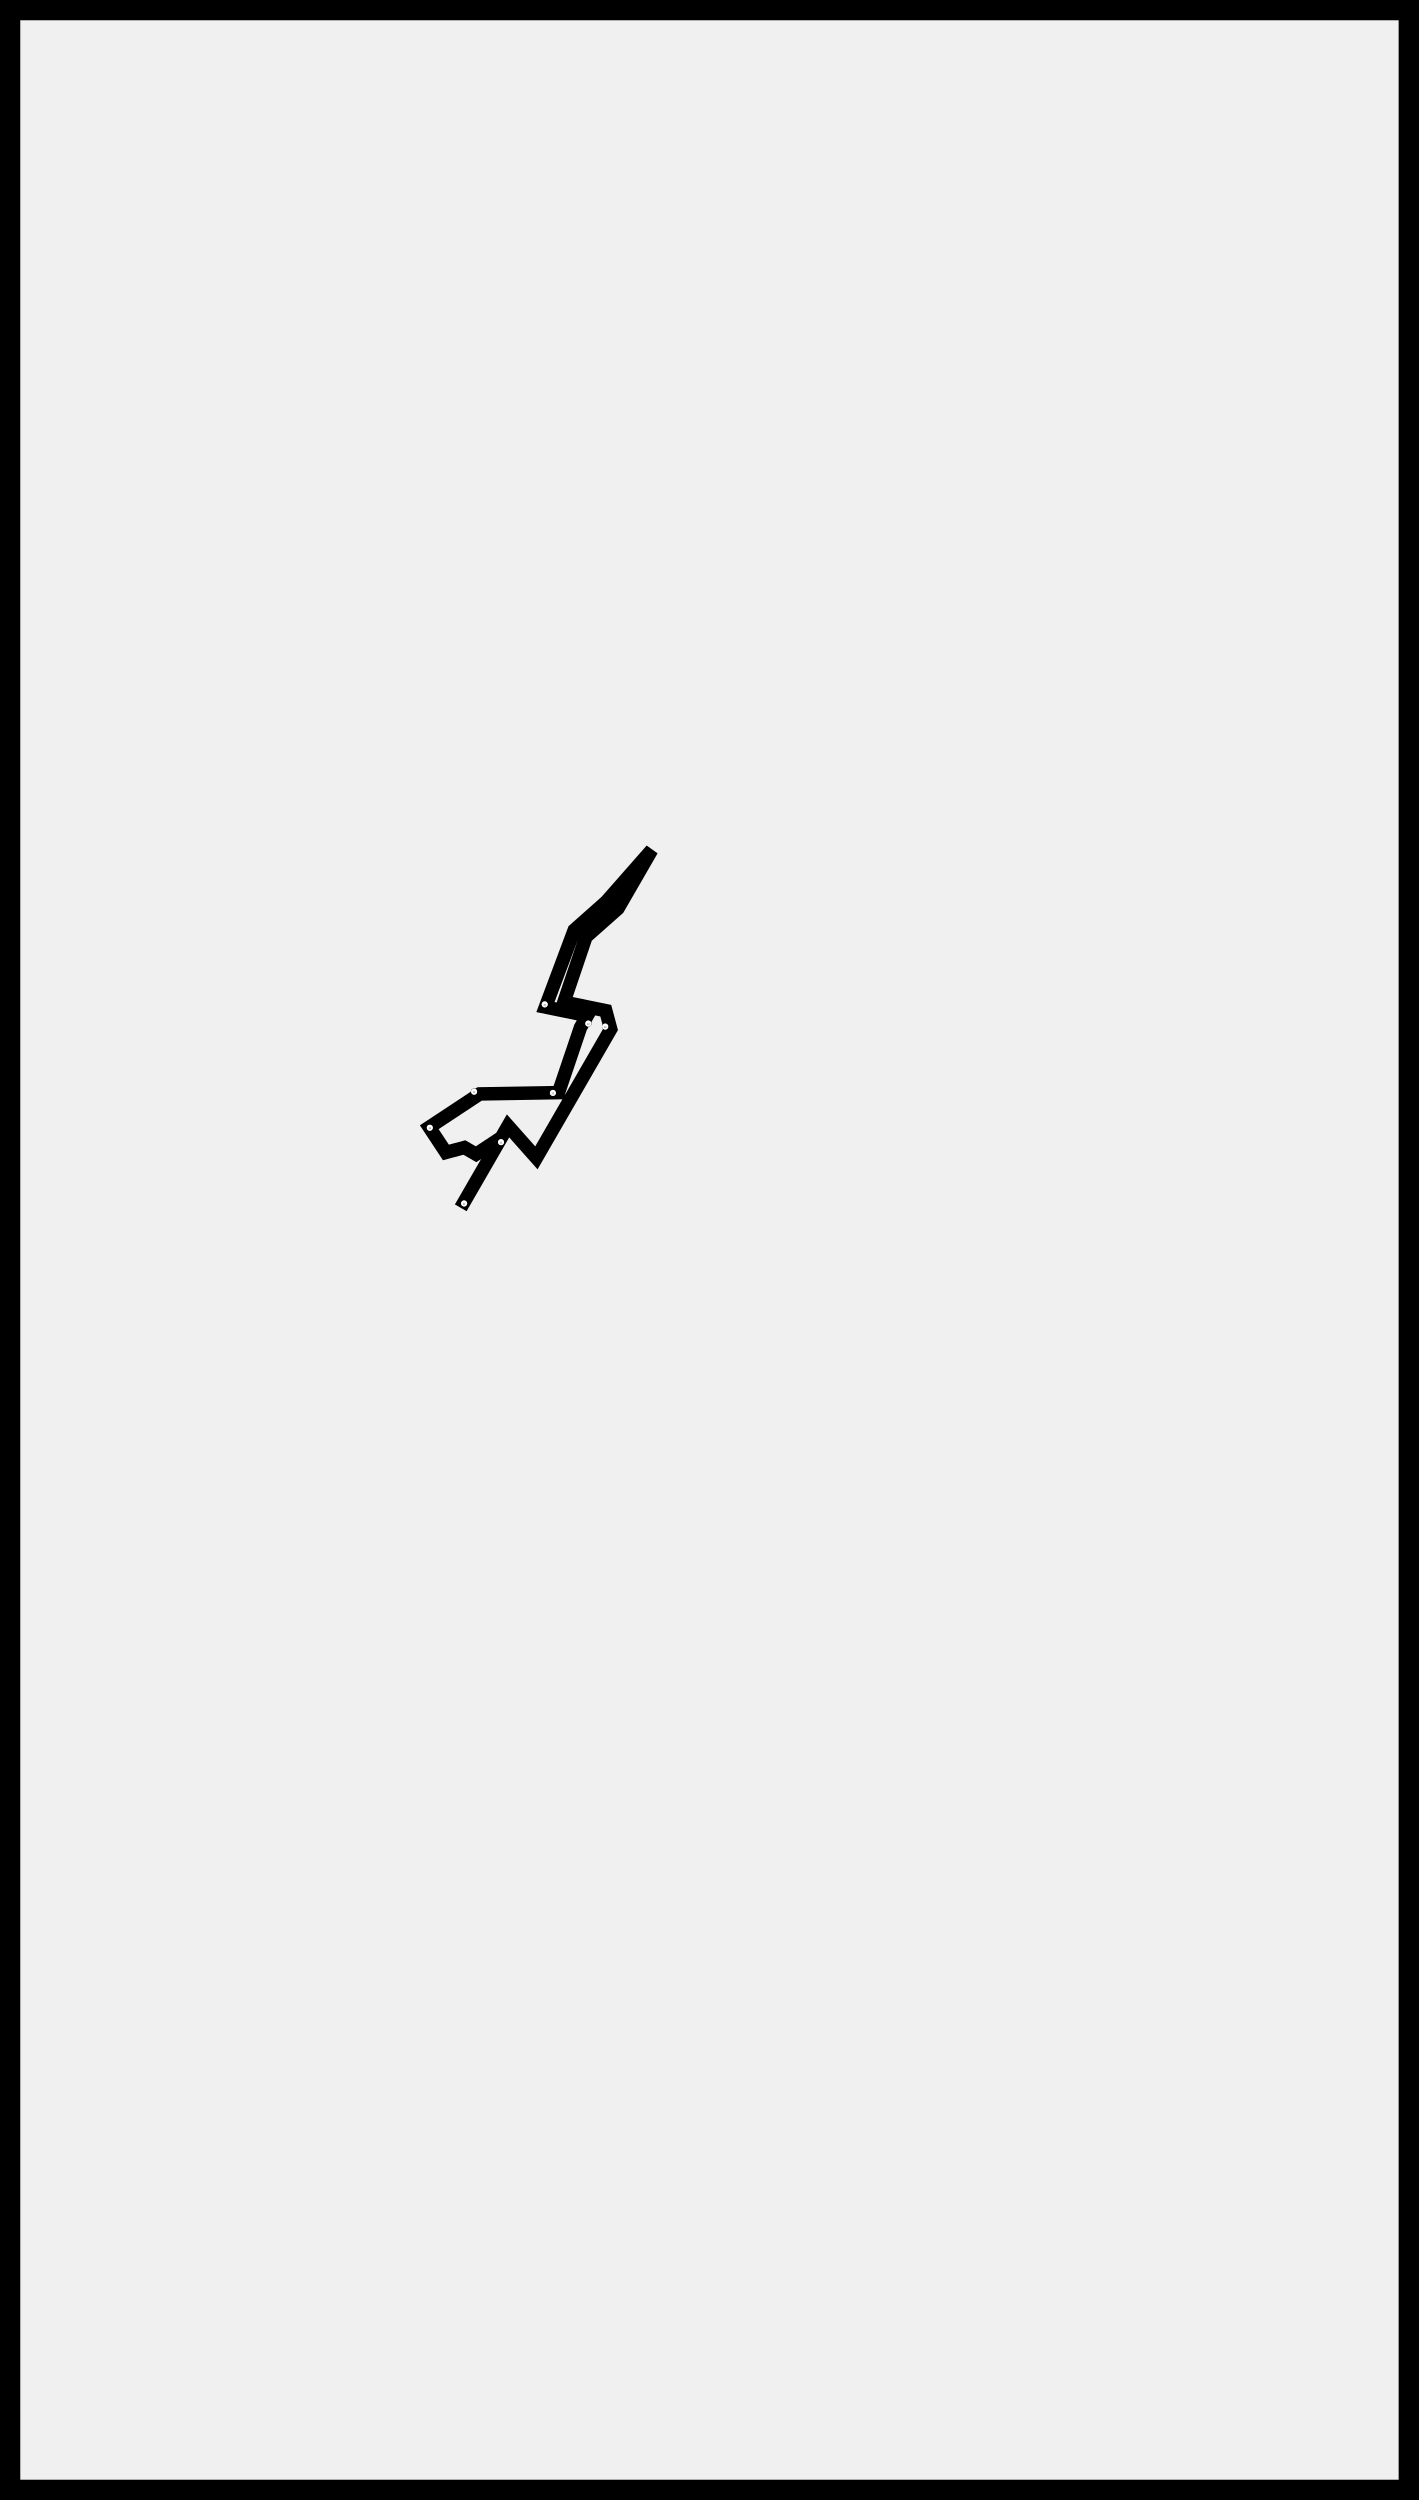
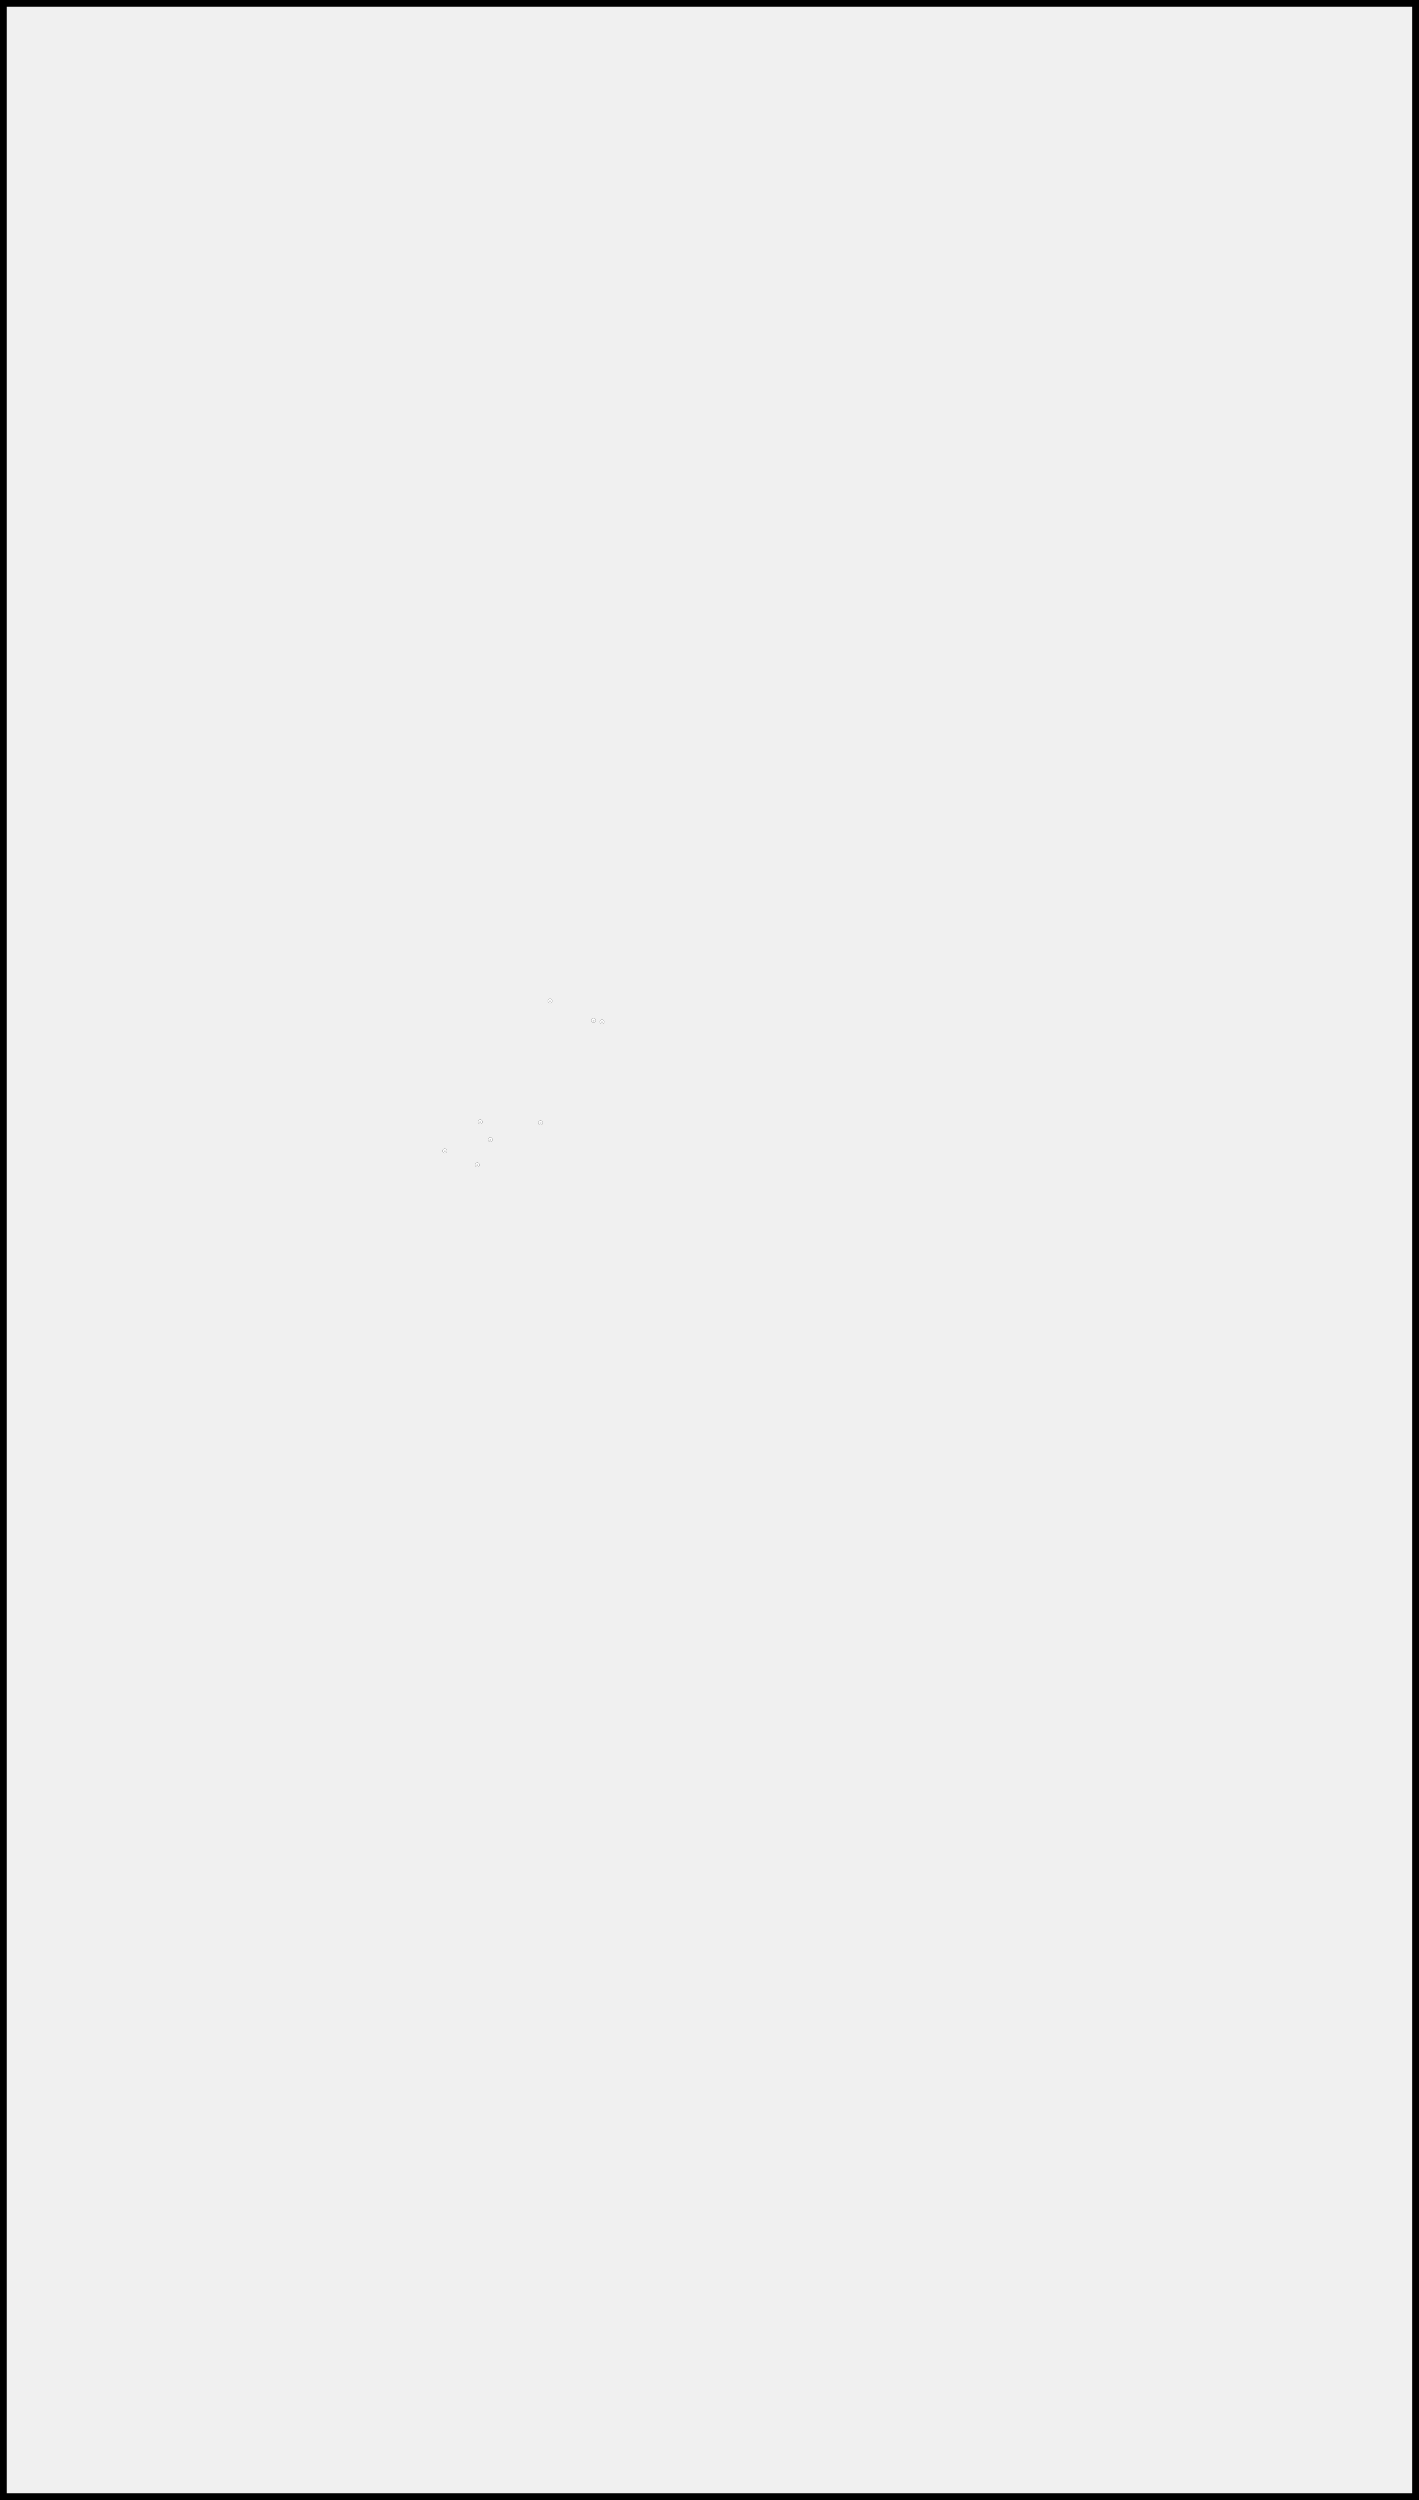
<svg xmlns="http://www.w3.org/2000/svg" width="1050" height="1850">
  <g transform="translate(525 925) rotate(30) scale(10000 -10000) translate(-106.8125 6.5925)">
-     <path d="M106.76 -6.5 L106.865 -6.5 L106.865 -6.685 L106.76 -6.685 Z" fill="none" stroke="black" stroke-width="0.003" transform="translate(106.8125 -6.5925) rotate(30) translate(-106.8125 6.5925)" />
-     <path d="M106.797 -6.588 L106.796 -6.583 L106.796 -6.582 L106.793 -6.583 L106.792 -6.577 L106.793 -6.574 L106.794 -6.569 L106.794 -6.574 L106.793 -6.577 L106.794 -6.582 L106.797 -6.581 L106.798 -6.582 L106.798 -6.593 L106.795 -6.592 L106.795 -6.599 L106.795 -6.593 L106.795 -6.593 L106.794 -6.595 L106.793 -6.595 L106.793 -6.595 L106.793 -6.595 L106.792 -6.596 L106.79 -6.595 L106.792 -6.591 Z" stroke="black" stroke-width="0.001" fill="none" />
-     <circle cx="106.797" cy="-12.588" r="15" transform="translate(106.7967 -6.588304) scale(0.000015 -0.000015) translate(-106.7967 6.588304) translate(106.8125 -6.5925) rotate(-30) translate(-106.8125 6.5925)" fill="white" stroke="black" stroke-width="2" />
-     <circle cx="106.796" cy="-12.583" r="15" transform="translate(106.7964 -6.58255) scale(0.000015 -0.000015) translate(-106.7964 6.58255) translate(106.8125 -6.5925) rotate(-30) translate(-106.8125 6.5925)" fill="white" stroke="black" stroke-width="2" />
-     <circle cx="106.793" cy="-12.583" r="15" transform="translate(106.7929 -6.582933) scale(0.000015 -0.000015) translate(-106.7929 6.582933) translate(106.8125 -6.5925) rotate(-30) translate(-106.8125 6.5925)" fill="white" stroke="black" stroke-width="2" />
-     <circle cx="106.798" cy="-12.582" r="15" transform="translate(106.7976 -6.582117) scale(0.000015 -0.000015) translate(-106.7976 6.582117) translate(106.8125 -6.5925) rotate(-30) translate(-106.8125 6.5925)" fill="white" stroke="black" stroke-width="2" />
-     <circle cx="106.795" cy="-12.599" r="15" transform="translate(106.7951 -6.598673) scale(0.000015 -0.000015) translate(-106.7951 6.598673) translate(106.8125 -6.5925) rotate(-30) translate(-106.8125 6.5925)" fill="white" stroke="black" stroke-width="2" />
-     <circle cx="106.795" cy="-12.593" r="15" transform="translate(106.7952 -6.593379) scale(0.000015 -0.000015) translate(-106.7952 6.593379) translate(106.8125 -6.5925) rotate(-30) translate(-106.8125 6.5925)" fill="white" stroke="black" stroke-width="2" />
-     <circle cx="106.79" cy="-12.595" r="15" transform="translate(106.7901 -6.595091) scale(0.000015 -0.000015) translate(-106.7901 6.595091) translate(106.8125 -6.5925) rotate(-30) translate(-106.8125 6.5925)" fill="white" stroke="black" stroke-width="2" />
-     <circle cx="106.792" cy="-12.591" r="15" transform="translate(106.7916 -6.59114) scale(0.000015 -0.000015) translate(-106.7916 6.59114) translate(106.8125 -6.5925) rotate(-30) translate(-106.8125 6.5925)" fill="white" stroke="black" stroke-width="2" />
-     <circle cx="106.797" cy="-12.588" r="15" transform="translate(106.7967 -6.588304) scale(0.000015 -0.000015) translate(-106.7967 6.588304) translate(106.8125 -6.5925) rotate(-30) translate(-106.8125 6.5925)" fill="white" stroke="none" />
-     <circle cx="106.796" cy="-12.583" r="15" transform="translate(106.7964 -6.58255) scale(0.000015 -0.000015) translate(-106.7964 6.58255) translate(106.8125 -6.5925) rotate(-30) translate(-106.8125 6.5925)" fill="white" stroke="none" />
-     <circle cx="106.793" cy="-12.583" r="15" transform="translate(106.7929 -6.582933) scale(0.000015 -0.000015) translate(-106.7929 6.582933) translate(106.8125 -6.5925) rotate(-30) translate(-106.8125 6.5925)" fill="white" stroke="none" />
-     <circle cx="106.798" cy="-12.582" r="15" transform="translate(106.7976 -6.582117) scale(0.000015 -0.000015) translate(-106.7976 6.582117) translate(106.8125 -6.5925) rotate(-30) translate(-106.8125 6.5925)" fill="white" stroke="none" />
-     <circle cx="106.795" cy="-12.599" r="15" transform="translate(106.7951 -6.598673) scale(0.000015 -0.000015) translate(-106.7951 6.598673) translate(106.8125 -6.5925) rotate(-30) translate(-106.8125 6.5925)" fill="white" stroke="none" />
-     <circle cx="106.795" cy="-12.593" r="15" transform="translate(106.7952 -6.593379) scale(0.000015 -0.000015) translate(-106.7952 6.593379) translate(106.8125 -6.5925) rotate(-30) translate(-106.8125 6.5925)" fill="white" stroke="none" />
-     <circle cx="106.79" cy="-12.595" r="15" transform="translate(106.7901 -6.595091) scale(0.000015 -0.000015) translate(-106.7901 6.595091) translate(106.8125 -6.5925) rotate(-30) translate(-106.8125 6.5925)" fill="white" stroke="none" />
-     <circle cx="106.792" cy="-12.591" r="15" transform="translate(106.7916 -6.59114) scale(0.000015 -0.000015) translate(-106.7916 6.59114) translate(106.8125 -6.5925) rotate(-30) translate(-106.8125 6.5925)" fill="white" stroke="none" />
-     <text x="106.797" y="-6.588" fill="black" text-anchor="middle" transform="translate(106.7967 -6.588304) scale(0.000015 -0.000015) translate(-106.7967 6.588304) translate(106.8125 -6.5925) rotate(-30) translate(-106.8125 6.5925)">22</text>
-     <text x="106.796" y="-6.583" fill="black" text-anchor="middle" transform="translate(106.7964 -6.58255) scale(0.000015 -0.000015) translate(-106.7964 6.58255) translate(106.8125 -6.5925) rotate(-30) translate(-106.8125 6.5925)">22</text>
-     <text x="106.793" y="-6.583" fill="black" text-anchor="middle" transform="translate(106.7929 -6.582933) scale(0.000015 -0.000015) translate(-106.7929 6.582933) translate(106.8125 -6.5925) rotate(-30) translate(-106.8125 6.5925)">22</text>
-     <text x="106.798" y="-6.582" fill="black" text-anchor="middle" transform="translate(106.7976 -6.582117) scale(0.000015 -0.000015) translate(-106.7976 6.582117) translate(106.8125 -6.5925) rotate(-30) translate(-106.8125 6.5925)">22</text>
-     <text x="106.795" y="-6.599" fill="black" text-anchor="middle" transform="translate(106.7951 -6.598673) scale(0.000015 -0.000015) translate(-106.7951 6.598673) translate(106.8125 -6.5925) rotate(-30) translate(-106.8125 6.5925)">22</text>
-     <text x="106.795" y="-6.593" fill="black" text-anchor="middle" transform="translate(106.7952 -6.593379) scale(0.000015 -0.000015) translate(-106.7952 6.593379) translate(106.8125 -6.5925) rotate(-30) translate(-106.8125 6.5925)">22</text>
-     <text x="106.79" y="-6.595" fill="black" text-anchor="middle" transform="translate(106.7901 -6.595091) scale(0.000015 -0.000015) translate(-106.7901 6.595091) translate(106.8125 -6.5925) rotate(-30) translate(-106.8125 6.5925)">22</text>
-     <text x="106.792" y="-6.591" fill="black" text-anchor="middle" transform="translate(106.7916 -6.59114) scale(0.000015 -0.000015) translate(-106.7916 6.59114) translate(106.8125 -6.5925) rotate(-30) translate(-106.8125 6.5925)">22</text>
+     <path d="M106.76 -6.5 L106.865 -6.5 L106.865 -6.685 L106.76 -6.685 Z" fill="none" stroke="black" stroke-width="0.001" transform="translate(106.8125 -6.5925) rotate(30) translate(-106.8125 6.5925)" />
+     <path d="M106.797 -6.591 L106.797 -6.582 L106.796 -6.582 L106.793 -6.582 L106.792 -6.577 L106.793 -6.574 L106.794 -6.569 L106.794 -6.574 L106.793 -6.577 L106.793 -6.582 L106.797 -6.581 L106.797 -6.582 L106.798 -6.592 L106.794 -6.592 L106.794 -6.596 L106.794 -6.593 L106.794 -6.594 L106.794 -6.594 L106.793 -6.595 L106.793 -6.595 L106.792 -6.595 L106.792 -6.596 L106.792 -6.596 L106.793 -6.593 Z" stroke="black" stroke-width="0" fill="none" />
+     <circle cx="106.797" cy="-12.591" r="15" transform="translate(106.797 -6.590652) scale(0.00001 -0.00001) translate(-106.797 6.590652) translate(106.8125 -6.5925) rotate(-30) translate(-106.8125 6.5925)" fill="white" stroke="black" stroke-width="2" />
+     <circle cx="106.797" cy="-12.582" r="15" transform="translate(106.7966 -6.582125) scale(0.00001 -0.00001) translate(-106.7966 6.582125) translate(106.8125 -6.5925) rotate(-30) translate(-106.8125 6.5925)" fill="white" stroke="black" stroke-width="2" />
+     <circle cx="106.793" cy="-12.582" r="15" transform="translate(106.7931 -6.582489) scale(0.00001 -0.00001) translate(-106.7931 6.582489) translate(106.8125 -6.5925) rotate(-30) translate(-106.8125 6.5925)" fill="white" stroke="black" stroke-width="2" />
+     <circle cx="106.797" cy="-12.582" r="15" transform="translate(106.7972 -6.581908) scale(0.00001 -0.00001) translate(-106.7972 6.581908) translate(106.8125 -6.5925) rotate(-30) translate(-106.8125 6.5925)" fill="white" stroke="black" stroke-width="2" />
+     <circle cx="106.794" cy="-12.596" r="15" transform="translate(106.7945 -6.595687) scale(0.00001 -0.00001) translate(-106.7945 6.595687) translate(106.8125 -6.5925) rotate(-30) translate(-106.8125 6.5925)" fill="white" stroke="black" stroke-width="2" />
+     <circle cx="106.794" cy="-12.594" r="15" transform="translate(106.7944 -6.59359) scale(0.00001 -0.00001) translate(-106.7944 6.59359) translate(106.8125 -6.5925) rotate(-30) translate(-106.8125 6.5925)" fill="white" stroke="black" stroke-width="2" />
+     <circle cx="106.792" cy="-12.596" r="15" transform="translate(106.7919 -6.595995) scale(0.00001 -0.00001) translate(-106.7919 6.595995) translate(106.8125 -6.5925) rotate(-30) translate(-106.8125 6.5925)" fill="white" stroke="black" stroke-width="2" />
+     <circle cx="106.793" cy="-12.593" r="15" transform="translate(106.7931 -6.59282) scale(0.00001 -0.00001) translate(-106.7931 6.59282) translate(106.8125 -6.5925) rotate(-30) translate(-106.8125 6.5925)" fill="white" stroke="black" stroke-width="2" />
+     <circle cx="106.797" cy="-12.591" r="15" transform="translate(106.797 -6.590652) scale(0.00001 -0.00001) translate(-106.797 6.590652) translate(106.8125 -6.5925) rotate(-30) translate(-106.8125 6.5925)" fill="white" stroke="none" />
+     <circle cx="106.797" cy="-12.582" r="15" transform="translate(106.7966 -6.582125) scale(0.00001 -0.00001) translate(-106.7966 6.582125) translate(106.8125 -6.5925) rotate(-30) translate(-106.8125 6.5925)" fill="white" stroke="none" />
+     <circle cx="106.793" cy="-12.582" r="15" transform="translate(106.7931 -6.582489) scale(0.00001 -0.00001) translate(-106.7931 6.582489) translate(106.8125 -6.5925) rotate(-30) translate(-106.8125 6.5925)" fill="white" stroke="none" />
+     <circle cx="106.797" cy="-12.582" r="15" transform="translate(106.7972 -6.581908) scale(0.00001 -0.00001) translate(-106.7972 6.581908) translate(106.8125 -6.5925) rotate(-30) translate(-106.8125 6.5925)" fill="white" stroke="none" />
+     <circle cx="106.794" cy="-12.596" r="15" transform="translate(106.7945 -6.595687) scale(0.00001 -0.00001) translate(-106.7945 6.595687) translate(106.8125 -6.5925) rotate(-30) translate(-106.8125 6.5925)" fill="white" stroke="none" />
+     <circle cx="106.794" cy="-12.594" r="15" transform="translate(106.7944 -6.59359) scale(0.00001 -0.00001) translate(-106.7944 6.59359) translate(106.8125 -6.5925) rotate(-30) translate(-106.8125 6.5925)" fill="white" stroke="none" />
+     <circle cx="106.792" cy="-12.596" r="15" transform="translate(106.7919 -6.595995) scale(0.00001 -0.00001) translate(-106.7919 6.595995) translate(106.8125 -6.5925) rotate(-30) translate(-106.8125 6.5925)" fill="white" stroke="none" />
+     <circle cx="106.793" cy="-12.593" r="15" transform="translate(106.7931 -6.59282) scale(0.00001 -0.00001) translate(-106.7931 6.59282) translate(106.8125 -6.5925) rotate(-30) translate(-106.8125 6.5925)" fill="white" stroke="none" />
+     <text x="106.797" y="-6.591" fill="black" text-anchor="middle" transform="translate(106.797 -6.590652) scale(0.00001 -0.00001) translate(-106.797 6.590652) translate(106.8125 -6.5925) rotate(-30) translate(-106.8125 6.5925)">22</text>
+     <text x="106.797" y="-6.582" fill="black" text-anchor="middle" transform="translate(106.7966 -6.582125) scale(0.00001 -0.00001) translate(-106.7966 6.582125) translate(106.8125 -6.5925) rotate(-30) translate(-106.8125 6.5925)">22</text>
+     <text x="106.793" y="-6.582" fill="black" text-anchor="middle" transform="translate(106.7931 -6.582489) scale(0.00001 -0.00001) translate(-106.7931 6.582489) translate(106.8125 -6.5925) rotate(-30) translate(-106.8125 6.5925)">22</text>
+     <text x="106.797" y="-6.582" fill="black" text-anchor="middle" transform="translate(106.7972 -6.581908) scale(0.00001 -0.00001) translate(-106.7972 6.581908) translate(106.8125 -6.5925) rotate(-30) translate(-106.8125 6.5925)">22</text>
+     <text x="106.794" y="-6.596" fill="black" text-anchor="middle" transform="translate(106.7945 -6.595687) scale(0.00001 -0.00001) translate(-106.7945 6.595687) translate(106.8125 -6.5925) rotate(-30) translate(-106.8125 6.5925)">22</text>
+     <text x="106.794" y="-6.594" fill="black" text-anchor="middle" transform="translate(106.7944 -6.59359) scale(0.00001 -0.00001) translate(-106.7944 6.59359) translate(106.8125 -6.5925) rotate(-30) translate(-106.8125 6.5925)">22</text>
+     <text x="106.792" y="-6.596" fill="black" text-anchor="middle" transform="translate(106.7919 -6.595995) scale(0.00001 -0.00001) translate(-106.7919 6.595995) translate(106.8125 -6.5925) rotate(-30) translate(-106.8125 6.5925)">22</text>
+     <text x="106.793" y="-6.593" fill="black" text-anchor="middle" transform="translate(106.7931 -6.59282) scale(0.00001 -0.00001) translate(-106.7931 6.59282) translate(106.8125 -6.5925) rotate(-30) translate(-106.8125 6.5925)">22</text>
    <line x1="106.795" y1="-6.595" x2="106.797" y2="-6.593" style="stroke:rgb(255,0,0);stroke-width:0" />
    <line x1="106.797" y1="-6.593" x2="106.797" y2="-6.582" style="stroke:rgb(255,0,0);stroke-width:0" />
    <line x1="106.797" y1="-6.582" x2="106.796" y2="-6.581" style="stroke:rgb(255,0,0);stroke-width:0" />
    <line x1="106.796" y1="-6.581" x2="106.793" y2="-6.582" style="stroke:rgb(255,0,0);stroke-width:0" />
    <line x1="106.793" y1="-6.582" x2="106.793" y2="-6.577" style="stroke:rgb(255,0,0);stroke-width:0" />
    <line x1="106.793" y1="-6.577" x2="106.794" y2="-6.574" style="stroke:rgb(255,0,0);stroke-width:0" />
    <line x1="106.794" y1="-6.574" x2="106.794" y2="-6.569" style="stroke:rgb(255,0,0);stroke-width:0" />
    <line x1="106.794" y1="-6.569" x2="106.794" y2="-6.574" style="stroke:rgb(255,0,0);stroke-width:0" />
    <line x1="106.794" y1="-6.574" x2="106.793" y2="-6.577" style="stroke:rgb(255,0,0);stroke-width:0" />
    <line x1="106.793" y1="-6.577" x2="106.793" y2="-6.582" style="stroke:rgb(255,0,0);stroke-width:0" />
    <line x1="106.793" y1="-6.582" x2="106.796" y2="-6.581" style="stroke:rgb(255,0,0);stroke-width:0" />
    <line x1="106.796" y1="-6.581" x2="106.797" y2="-6.582" style="stroke:rgb(255,0,0);stroke-width:0" />
    <line x1="106.797" y1="-6.582" x2="106.797" y2="-6.592" style="stroke:rgb(255,0,0);stroke-width:0" />
    <line x1="106.797" y1="-6.592" x2="106.794" y2="-6.591" style="stroke:rgb(255,0,0);stroke-width:0" />
    <line x1="106.794" y1="-6.591" x2="106.794" y2="-6.593" style="stroke:rgb(255,0,0);stroke-width:0" />
    <line x1="106.794" y1="-6.593" x2="106.794" y2="-6.593" style="stroke:rgb(255,0,0);stroke-width:0" />
    <line x1="106.794" y1="-6.593" x2="106.794" y2="-6.594" style="stroke:rgb(255,0,0);stroke-width:0" />
    <line x1="106.794" y1="-6.594" x2="106.793" y2="-6.594" style="stroke:rgb(255,0,0);stroke-width:0" />
    <line x1="106.793" y1="-6.594" x2="106.793" y2="-6.594" style="stroke:rgb(255,0,0);stroke-width:0" />
    <line x1="106.793" y1="-6.594" x2="106.793" y2="-6.594" style="stroke:rgb(255,0,0);stroke-width:0" />
    <line x1="106.793" y1="-6.594" x2="106.792" y2="-6.594" style="stroke:rgb(255,0,0);stroke-width:0" />
    <line x1="106.792" y1="-6.594" x2="106.791" y2="-6.596" style="stroke:rgb(255,0,0);stroke-width:0" />
    <line x1="106.791" y1="-6.596" x2="106.794" y2="-6.597" style="stroke:rgb(255,0,0);stroke-width:0" />
    <line x1="106.794" y1="-6.597" x2="106.795" y2="-6.595" style="stroke:rgb(255,0,0);stroke-width:0" />
  </g>
</svg>
